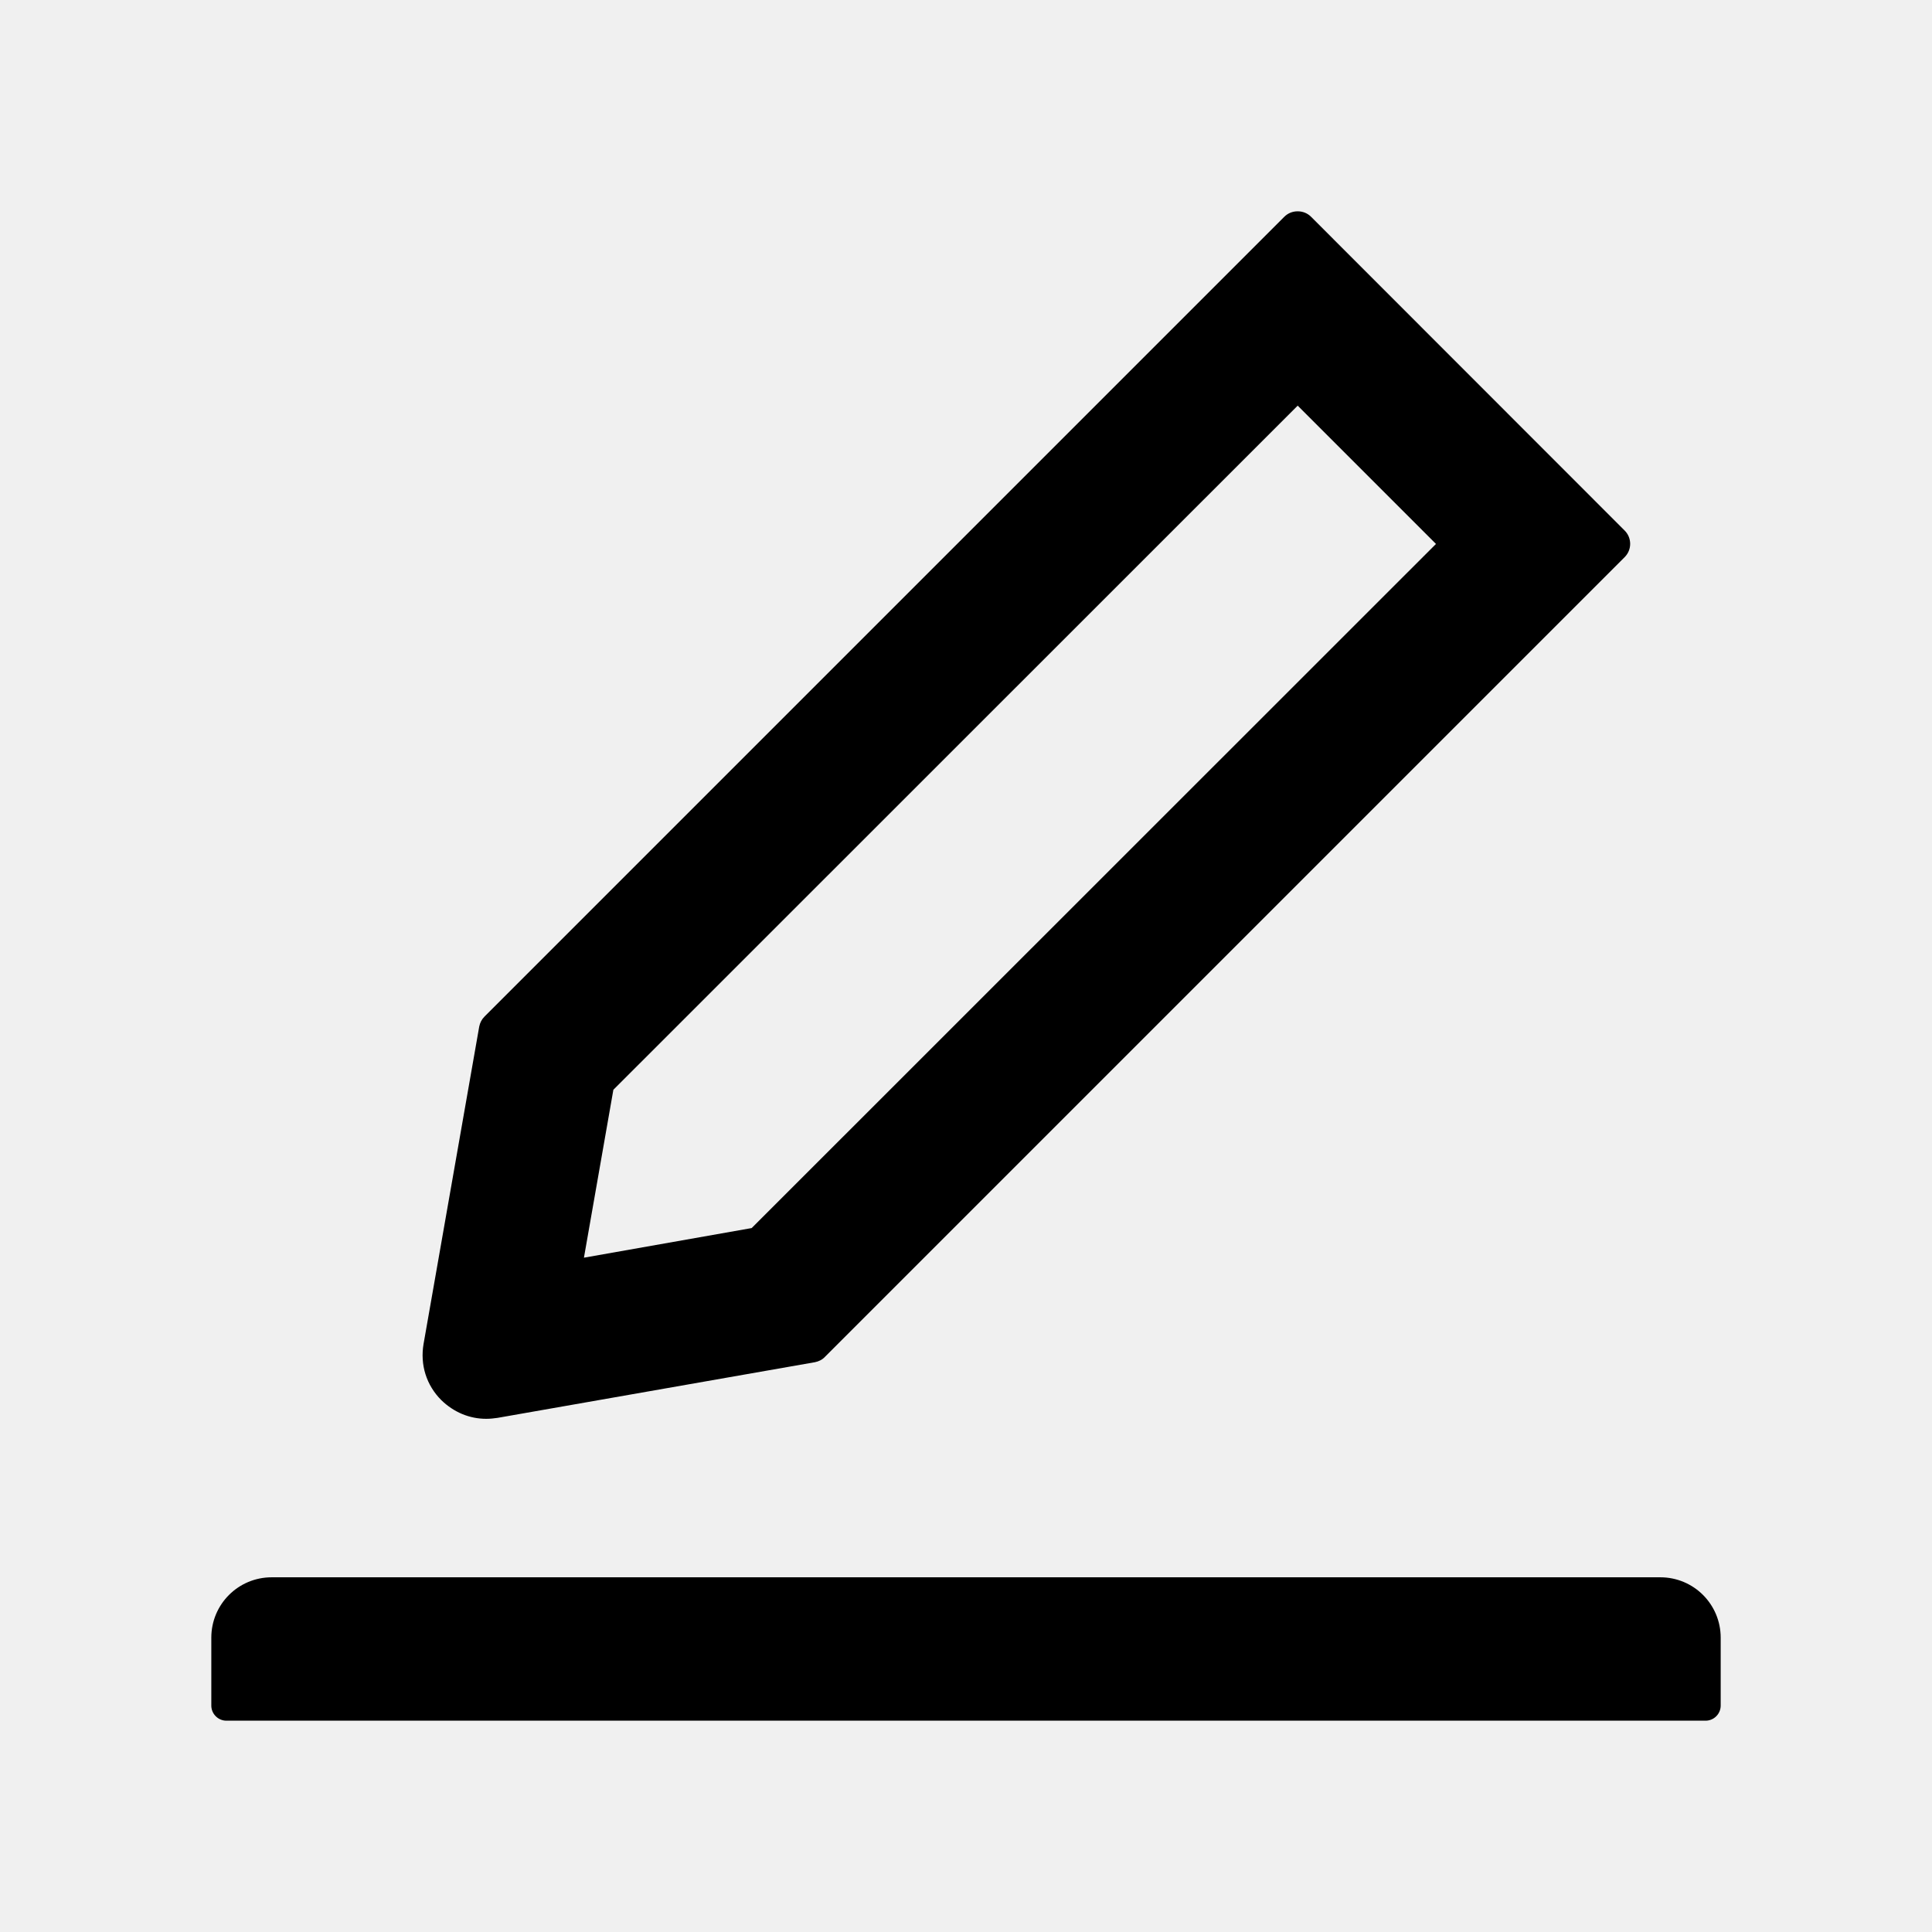
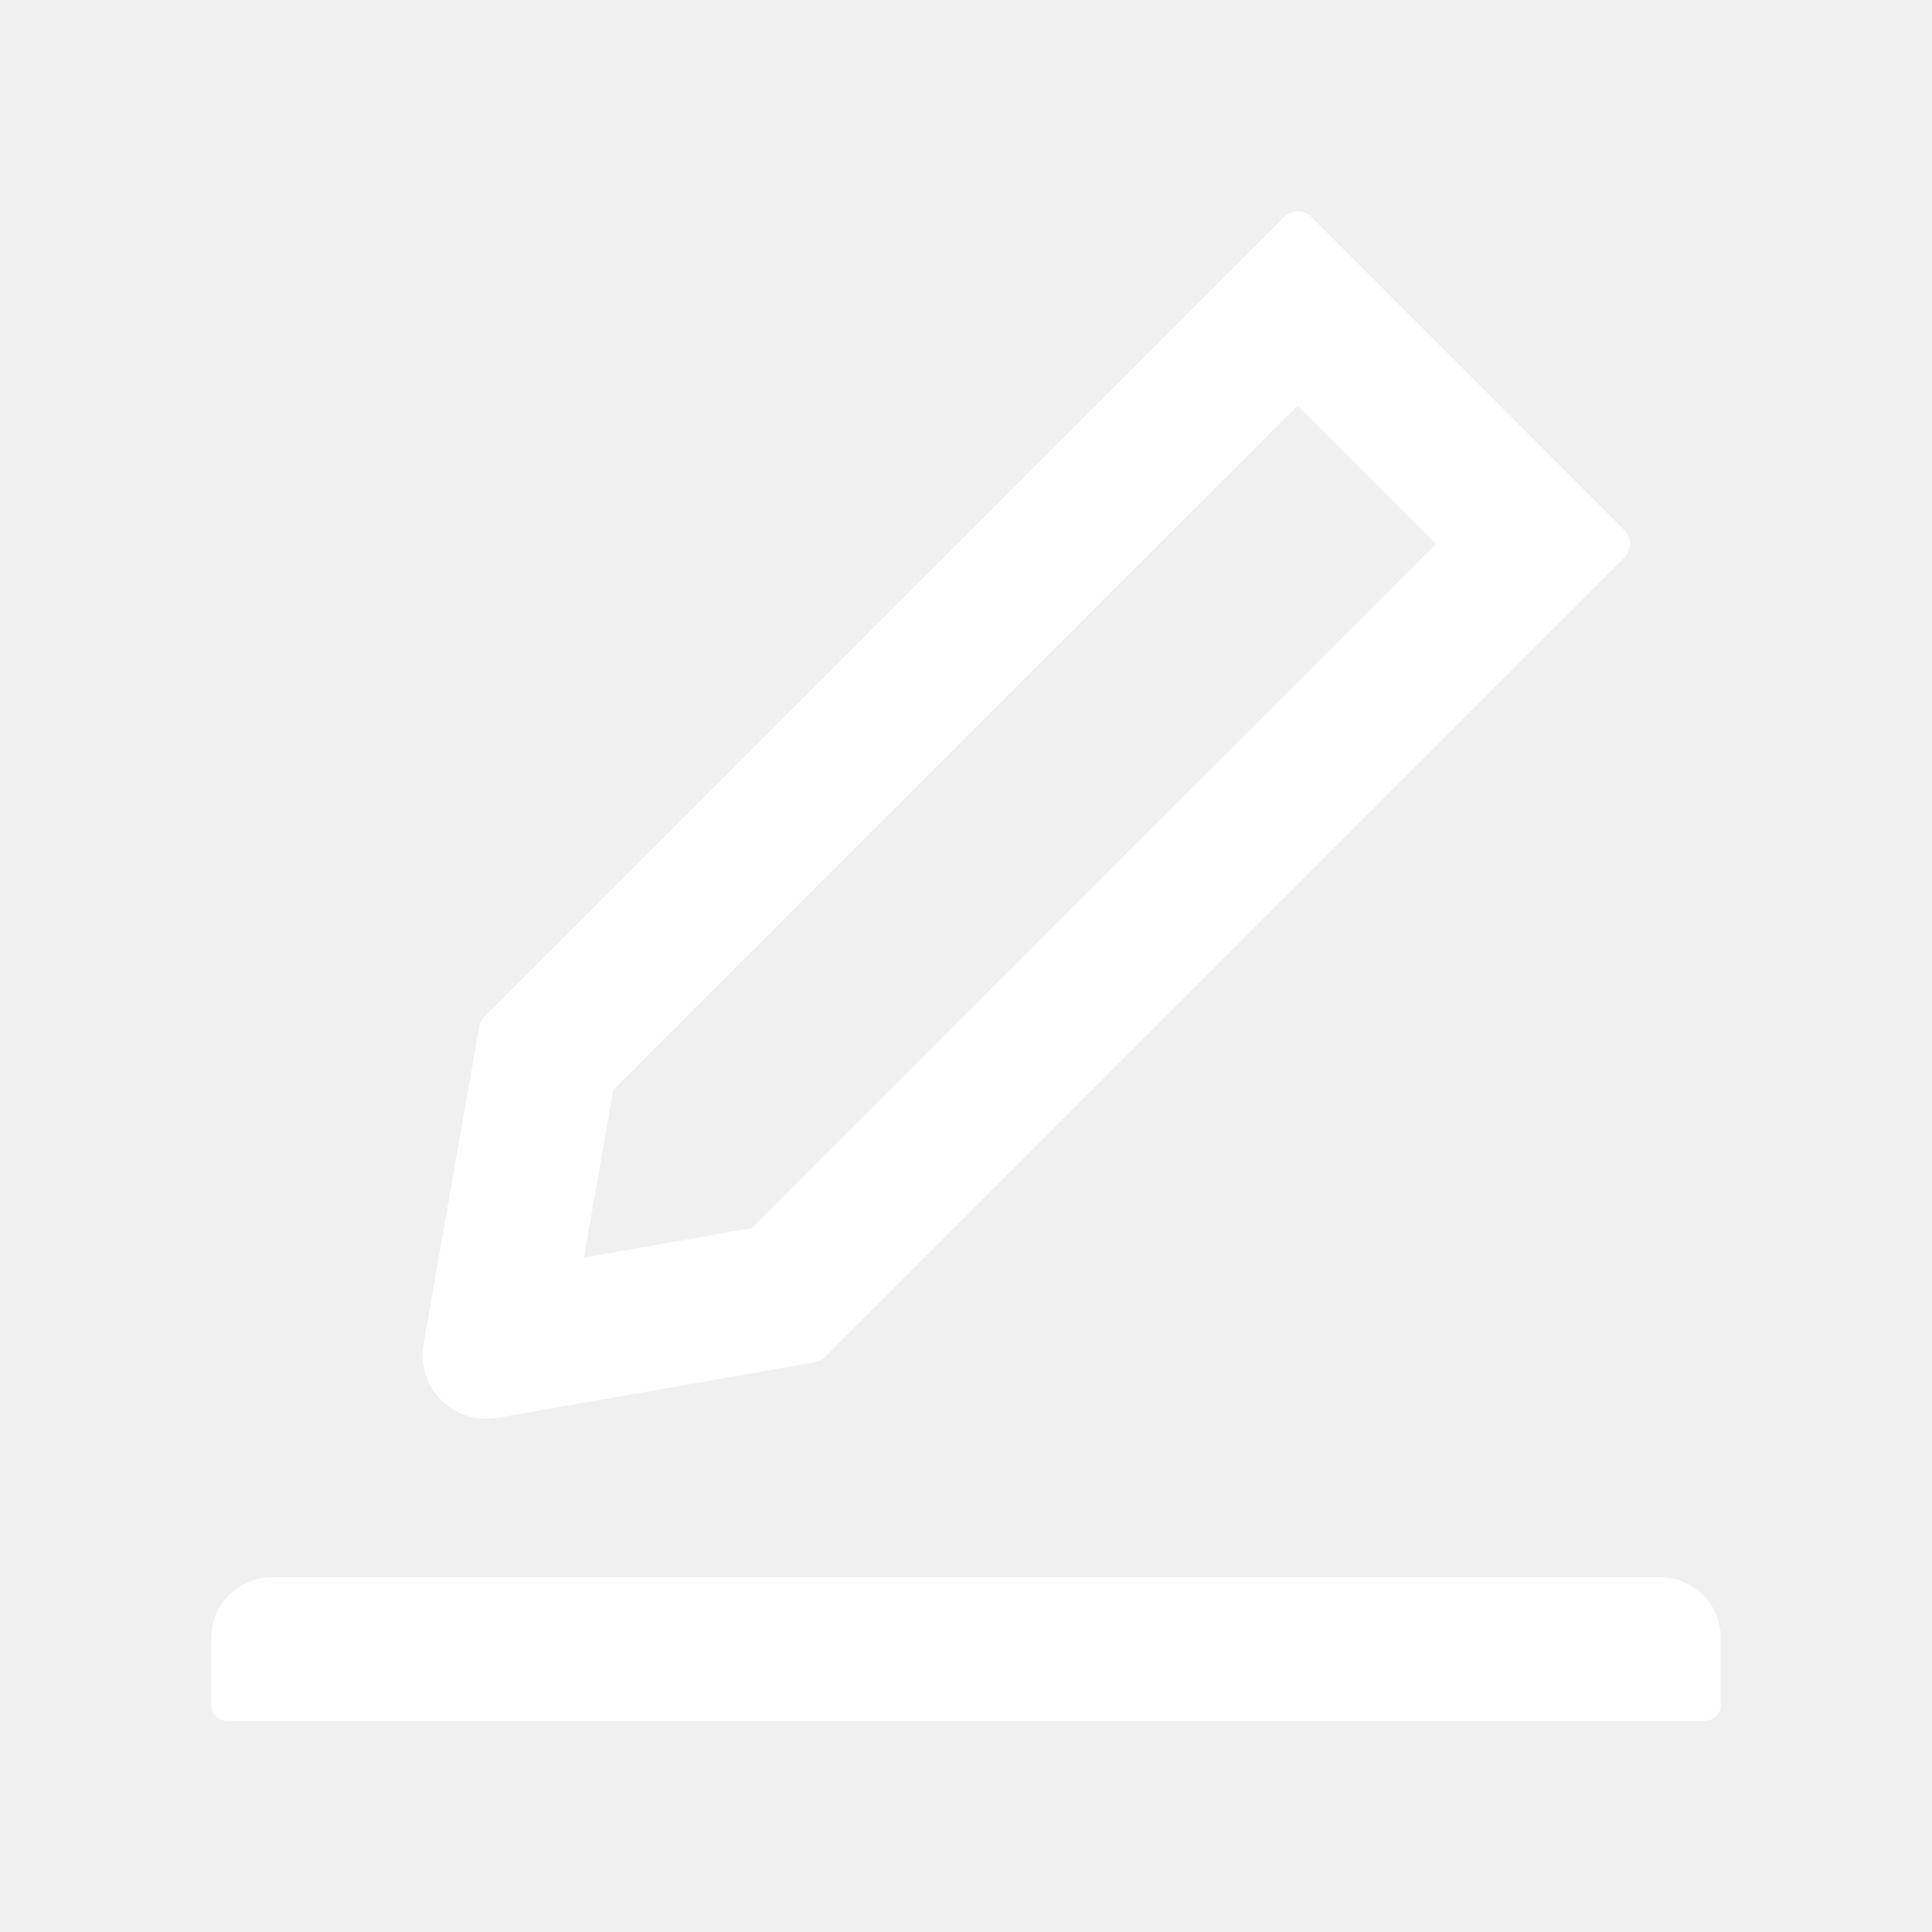
<svg xmlns="http://www.w3.org/2000/svg" class="svg-icon" style="width: 1em; height: 1em;vertical-align: middle;fill: currentColor;overflow: hidden;" viewBox="0 0 1024 1024" version="1.1">
-   <path id="p1" d="M257.7 752c2 0 4-0.2 6-0.5L431.9 722c2-0.4 3.9-1.3 5.3-2.8l423.9-423.9c3.9-3.9 3.9-10.2 0-14.1L694.9 114.9c-1.9-1.9-4.4-2.9-7.1-2.9s-5.2 1-7.1 2.9L256.8 538.8c-1.5 1.5-2.4 3.3-2.8 5.3l-29.5 168.2c-1.9 11.1 1.5 21.9 9.4 29.8 6.6 6.4 14.9 9.9 23.8 9.9z m67.4-174.4L687.8 215l73.3 73.3-362.7 362.6-88.9 15.7 15.6-89zM880 836H144c-17.7 0-32 14.3-32 32v36c0 4.4 3.6 8 8 8h784c4.4 0 8-3.6 8-8v-36c0-17.7-14.3-32-32-32z" />
+   <path id="p1" fill="white" d="M257.7 752c2 0 4-0.2 6-0.5L431.9 722c2-0.4 3.9-1.3 5.3-2.8l423.9-423.9c3.9-3.9 3.9-10.2 0-14.1L694.9 114.9c-1.9-1.9-4.4-2.9-7.1-2.9s-5.2 1-7.1 2.9L256.8 538.8c-1.5 1.5-2.4 3.3-2.8 5.3l-29.5 168.2c-1.9 11.1 1.5 21.9 9.4 29.8 6.6 6.4 14.9 9.9 23.8 9.9z m67.4-174.4L687.8 215l73.3 73.3-362.7 362.6-88.9 15.7 15.6-89zM880 836H144c-17.7 0-32 14.3-32 32v36c0 4.4 3.6 8 8 8h784c4.4 0 8-3.6 8-8v-36c0-17.7-14.3-32-32-32z" />
</svg>
